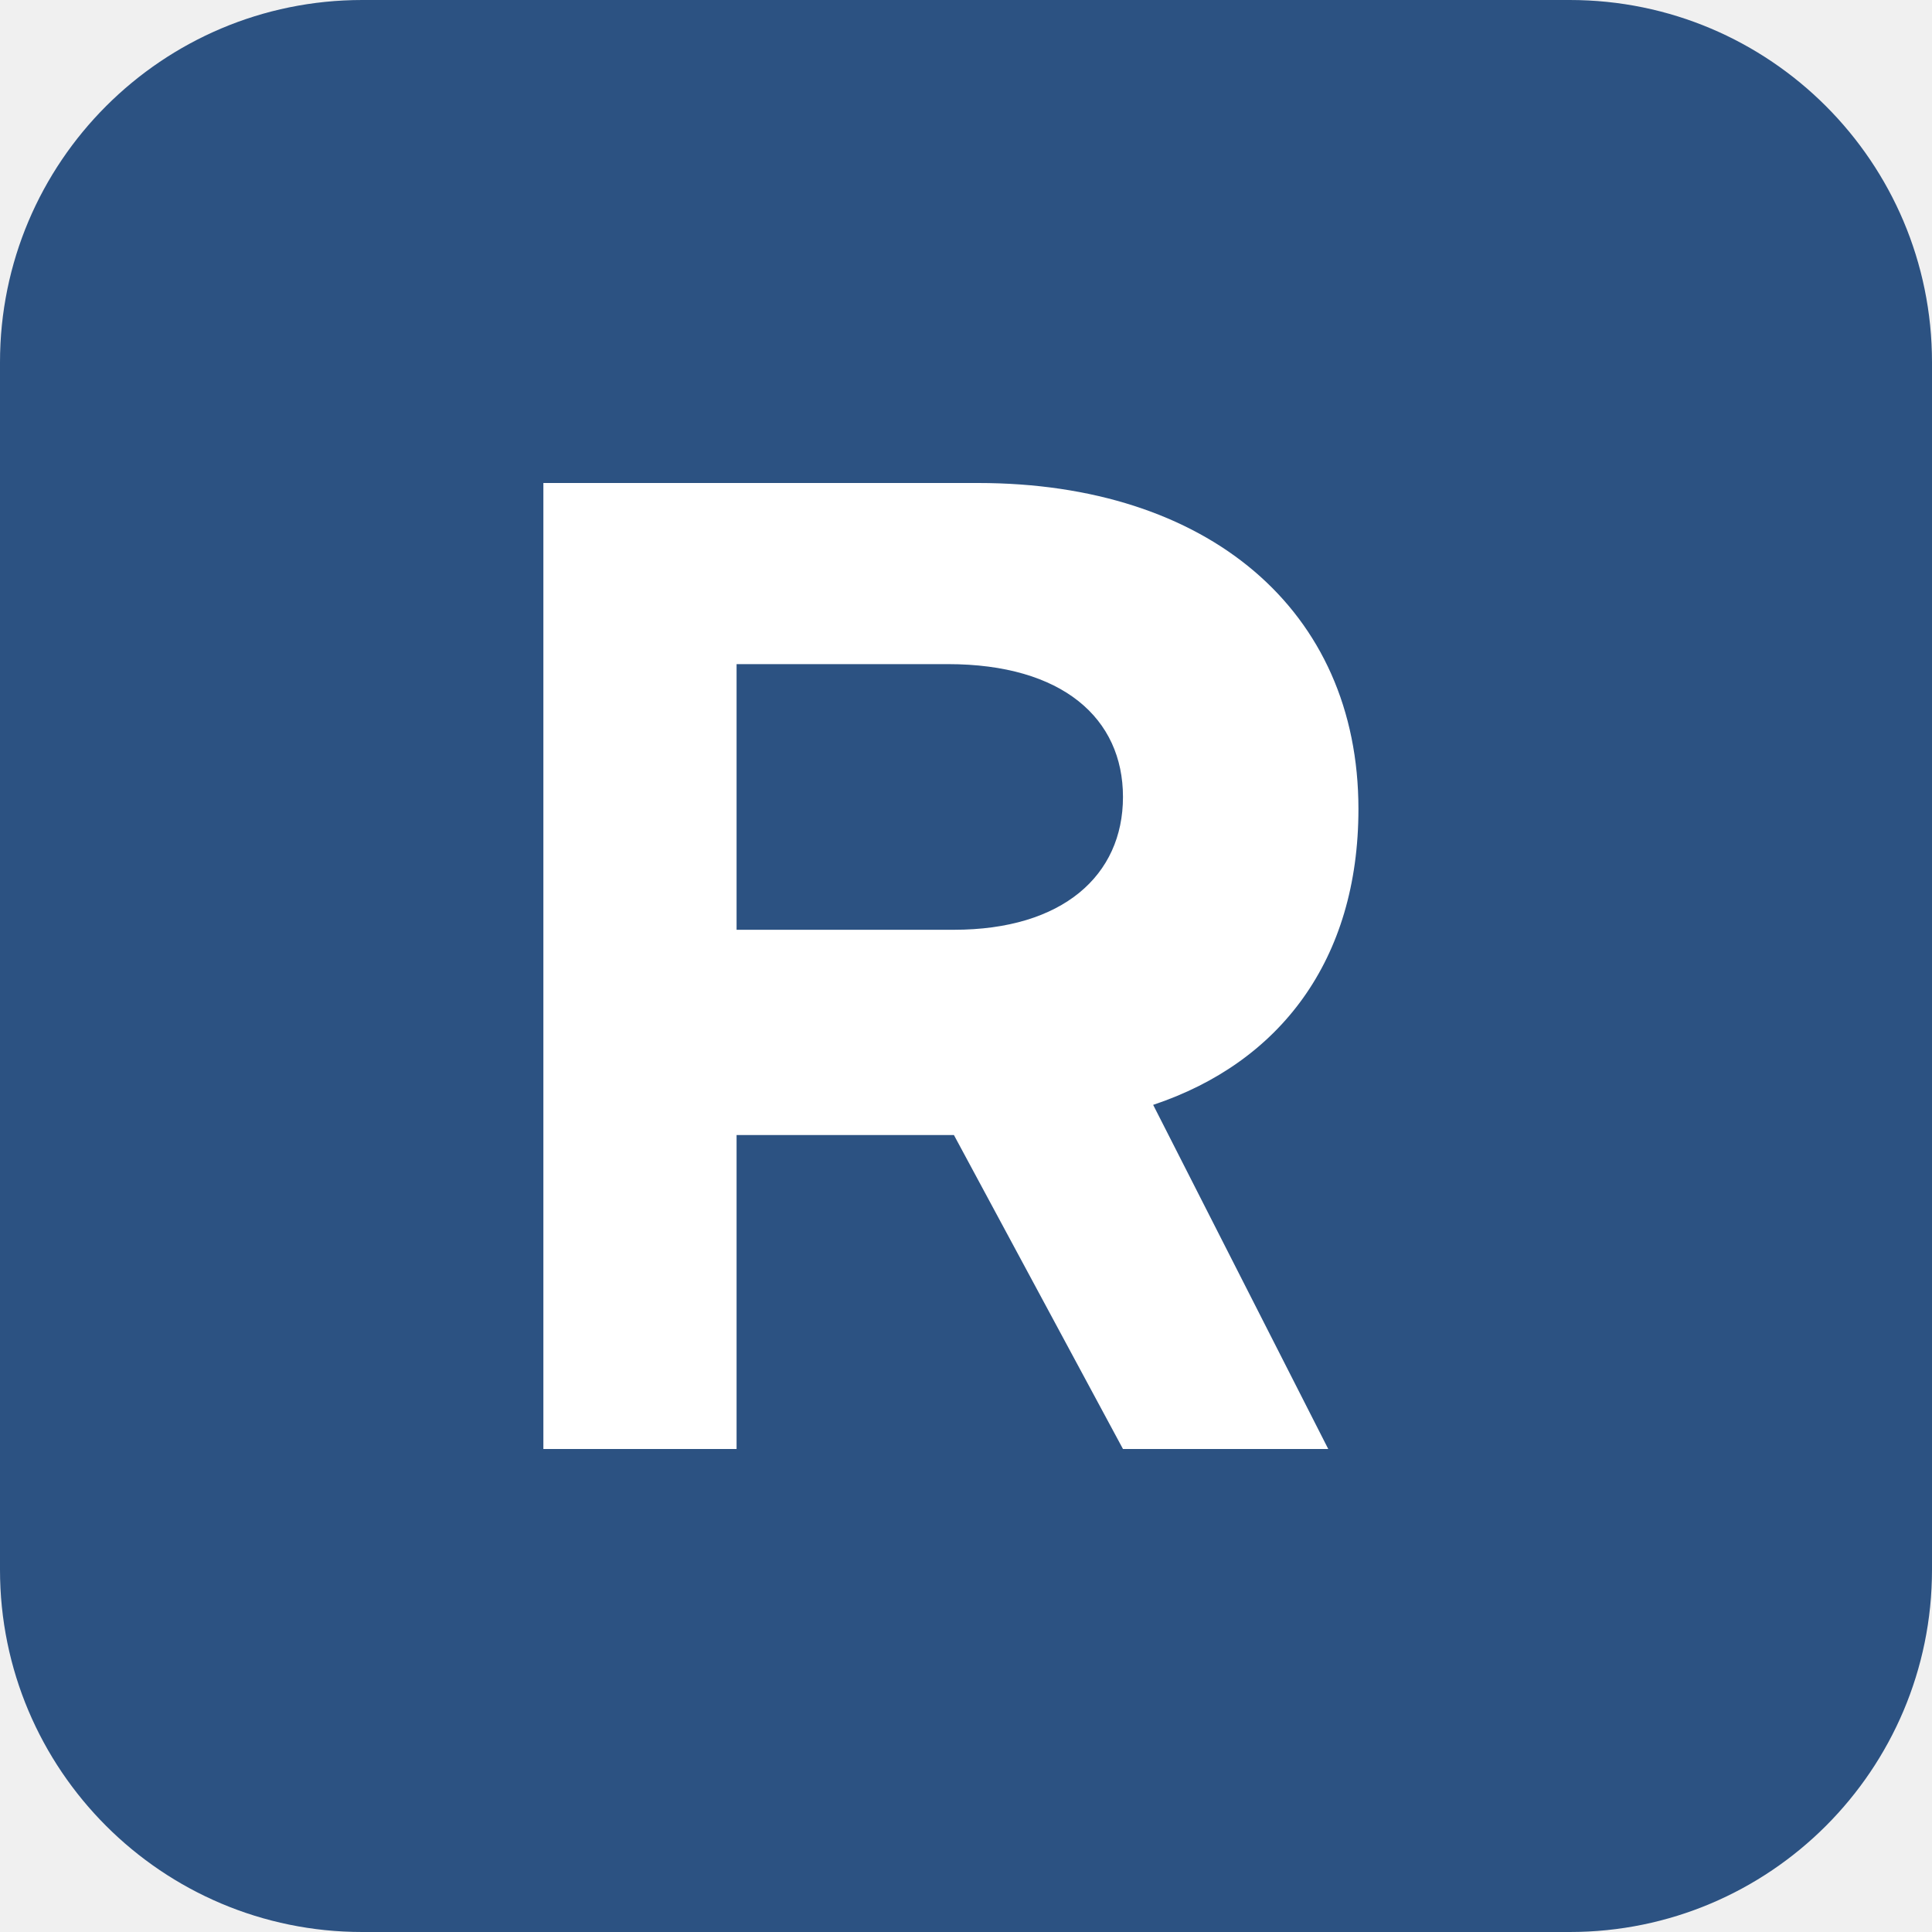
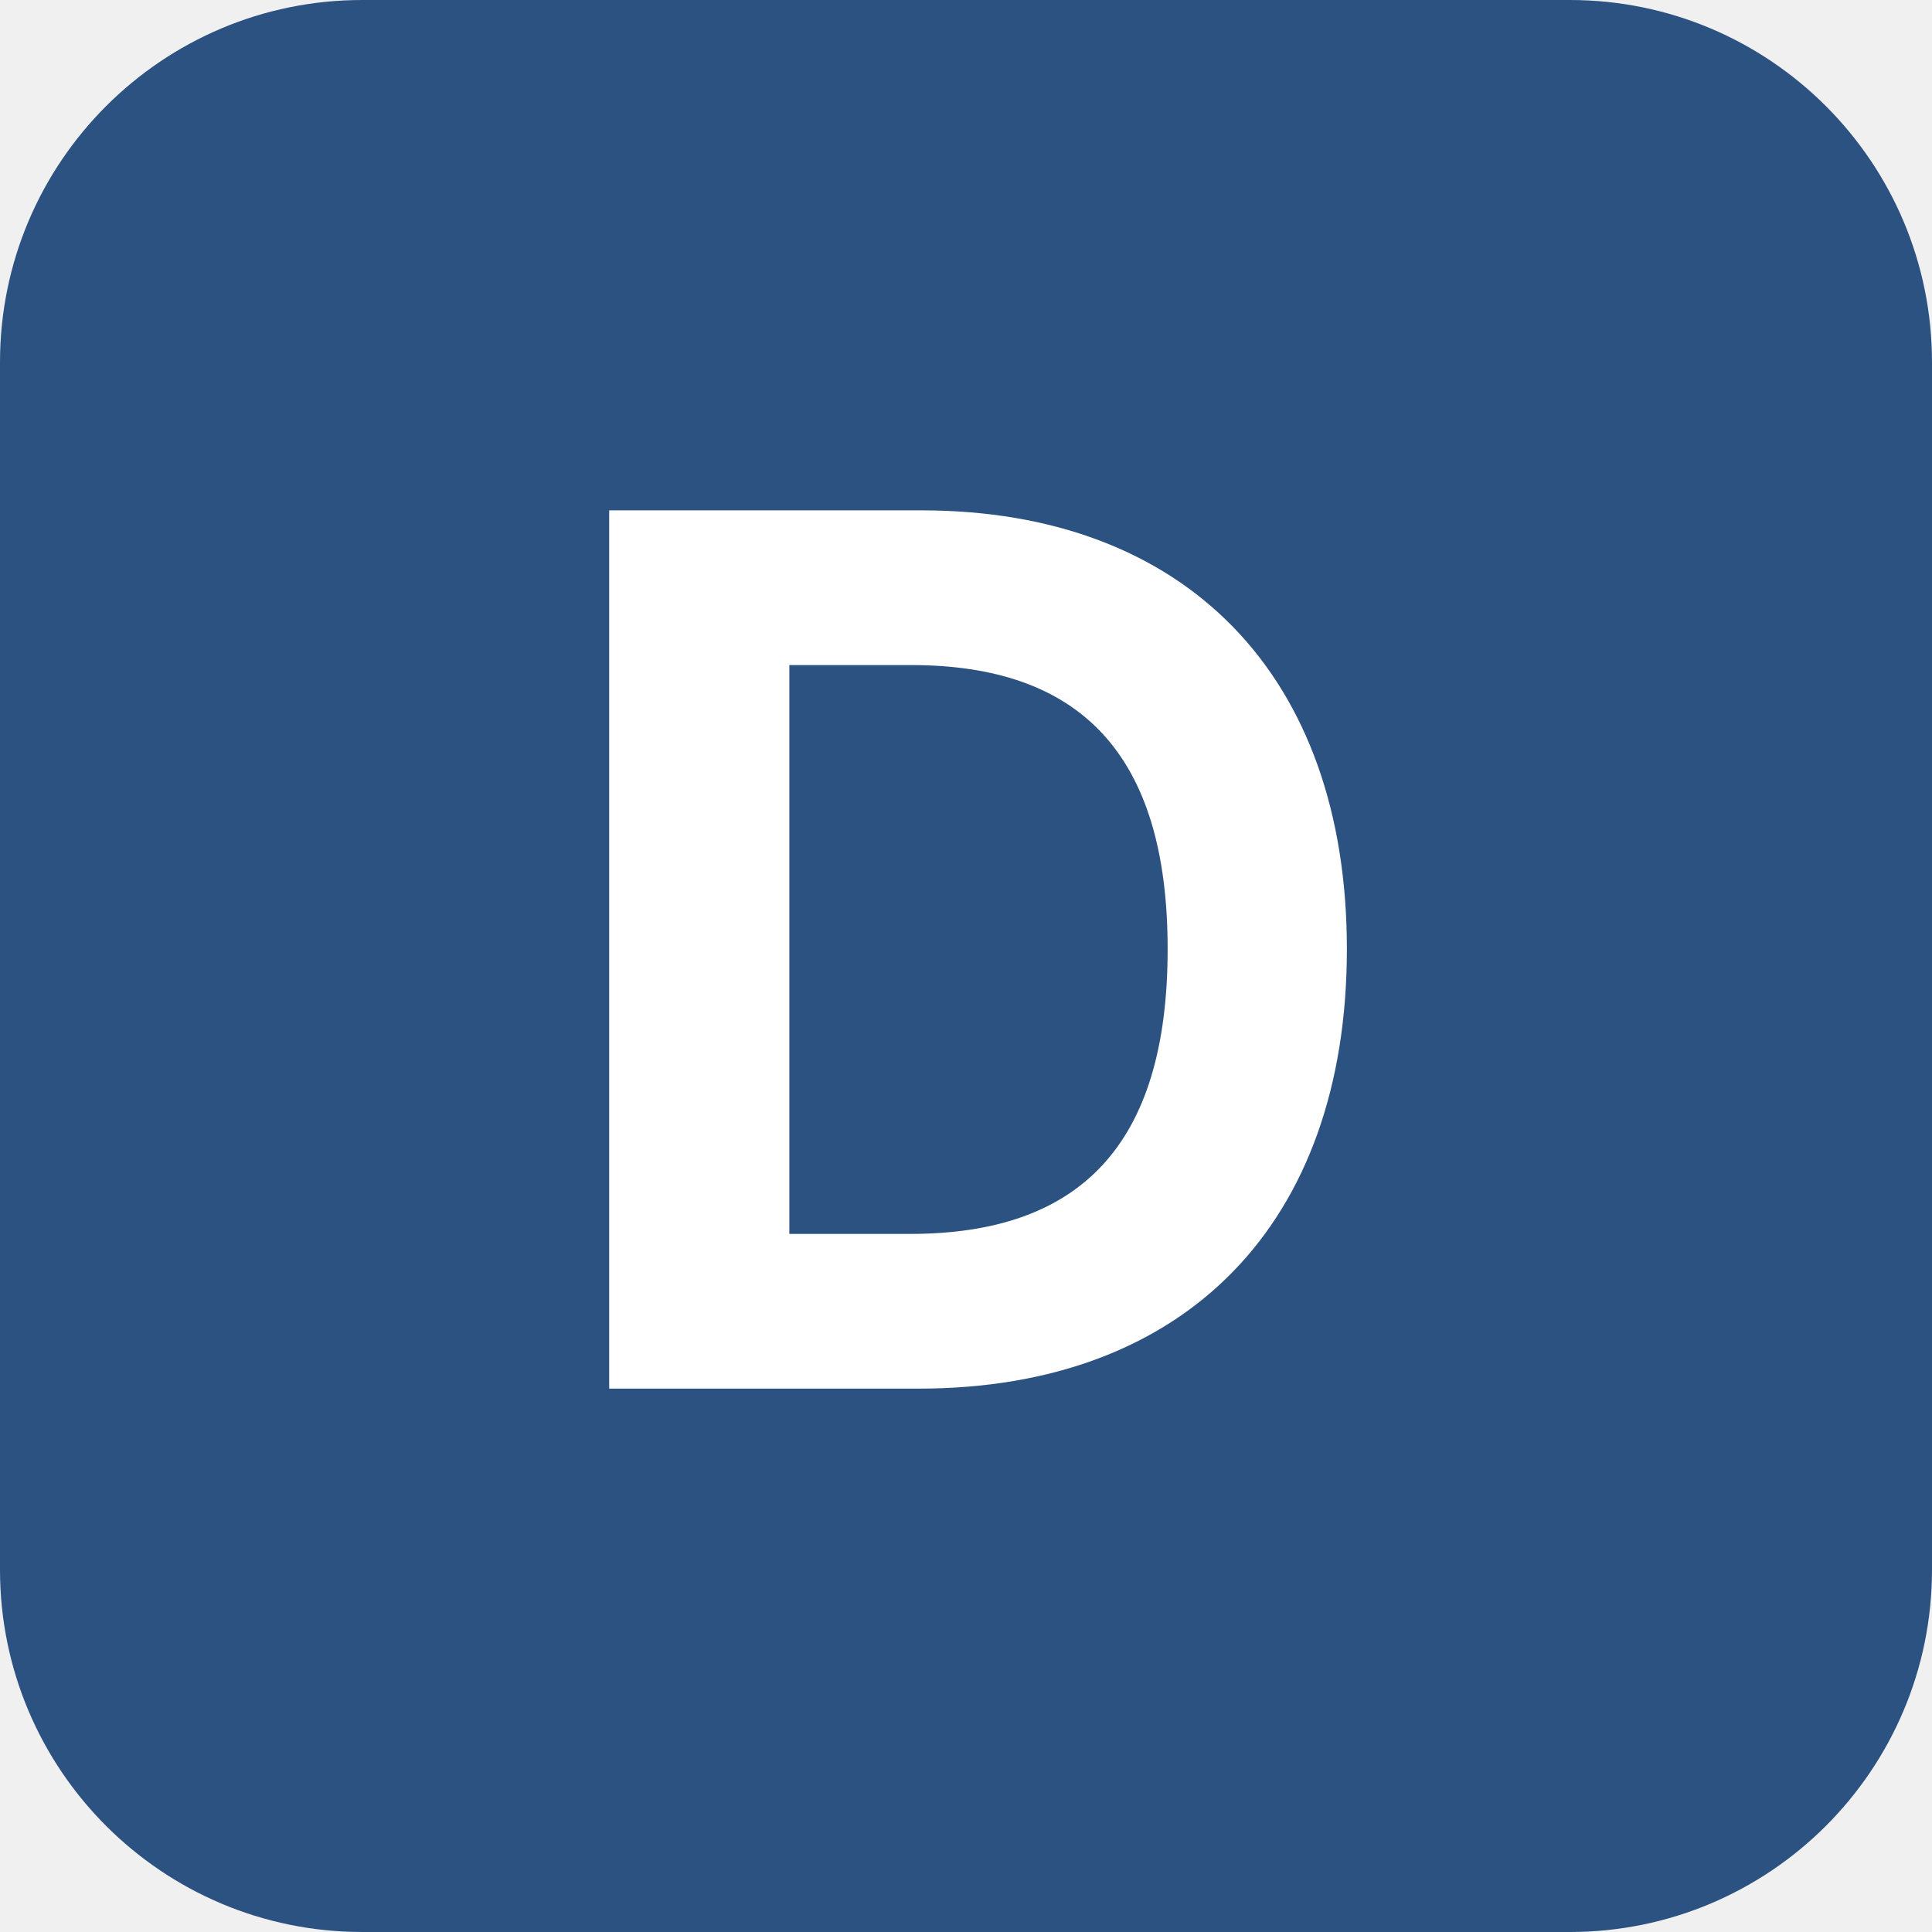
- <svg xmlns="http://www.w3.org/2000/svg" viewBox="0 0 32 32" role="img" aria-label="DreamAgentX">
+ <svg xmlns="http://www.w3.org/2000/svg" viewBox="0 0 32 32" role="img" aria-label="D">
  <rect width="32" height="32" rx="6" fill="#2c5282" />
-   <path fill="#fff" d="M9 8h7.2c3.8 0 6.3 2.1 6.3 5.4 0 2.5-1.3 4.2-3.4 4.9L22 24h-3.4l-2.8-5.2H12.2V24H9V8zm3.2 3v4.4h3.6c1.8 0 2.8-.9 2.8-2.2S17.6 11 15.7 11h-3.5z" />
+   <text x="16" y="23" text-anchor="middle" font-family="system-ui,-apple-system,sans-serif" font-size="20" font-weight="700" fill="#ffffff">D</text>
</svg>
